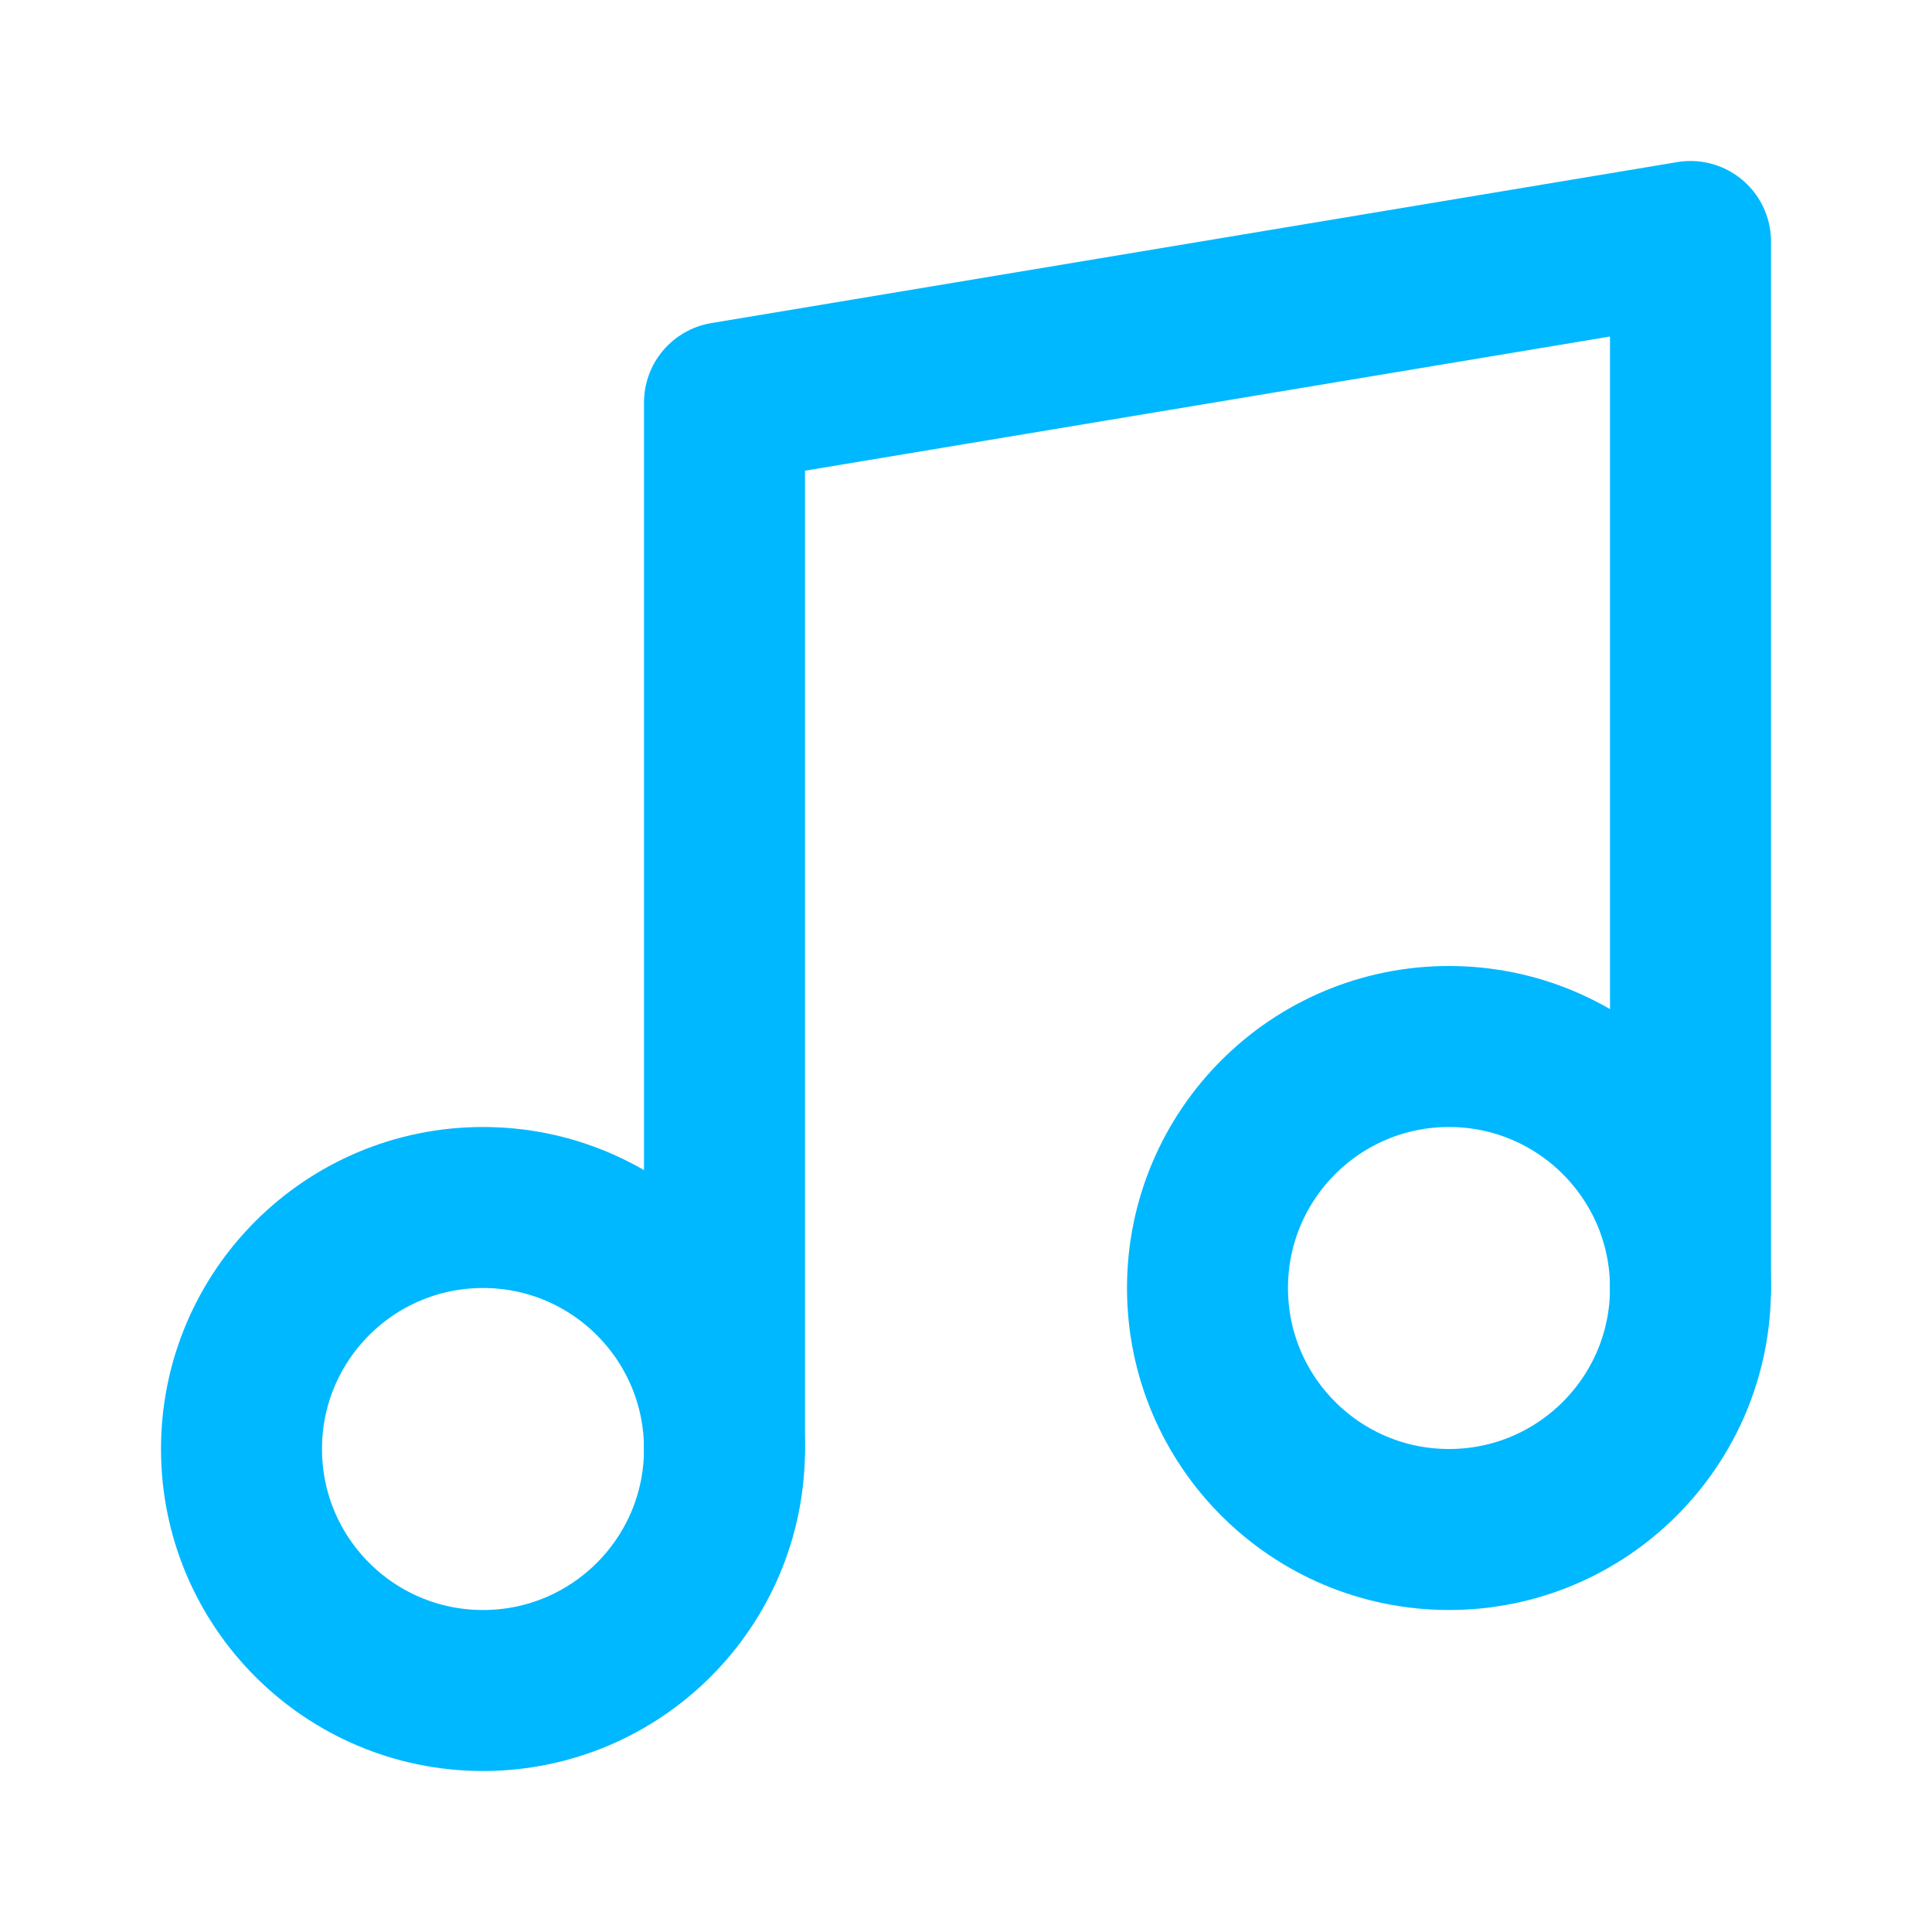
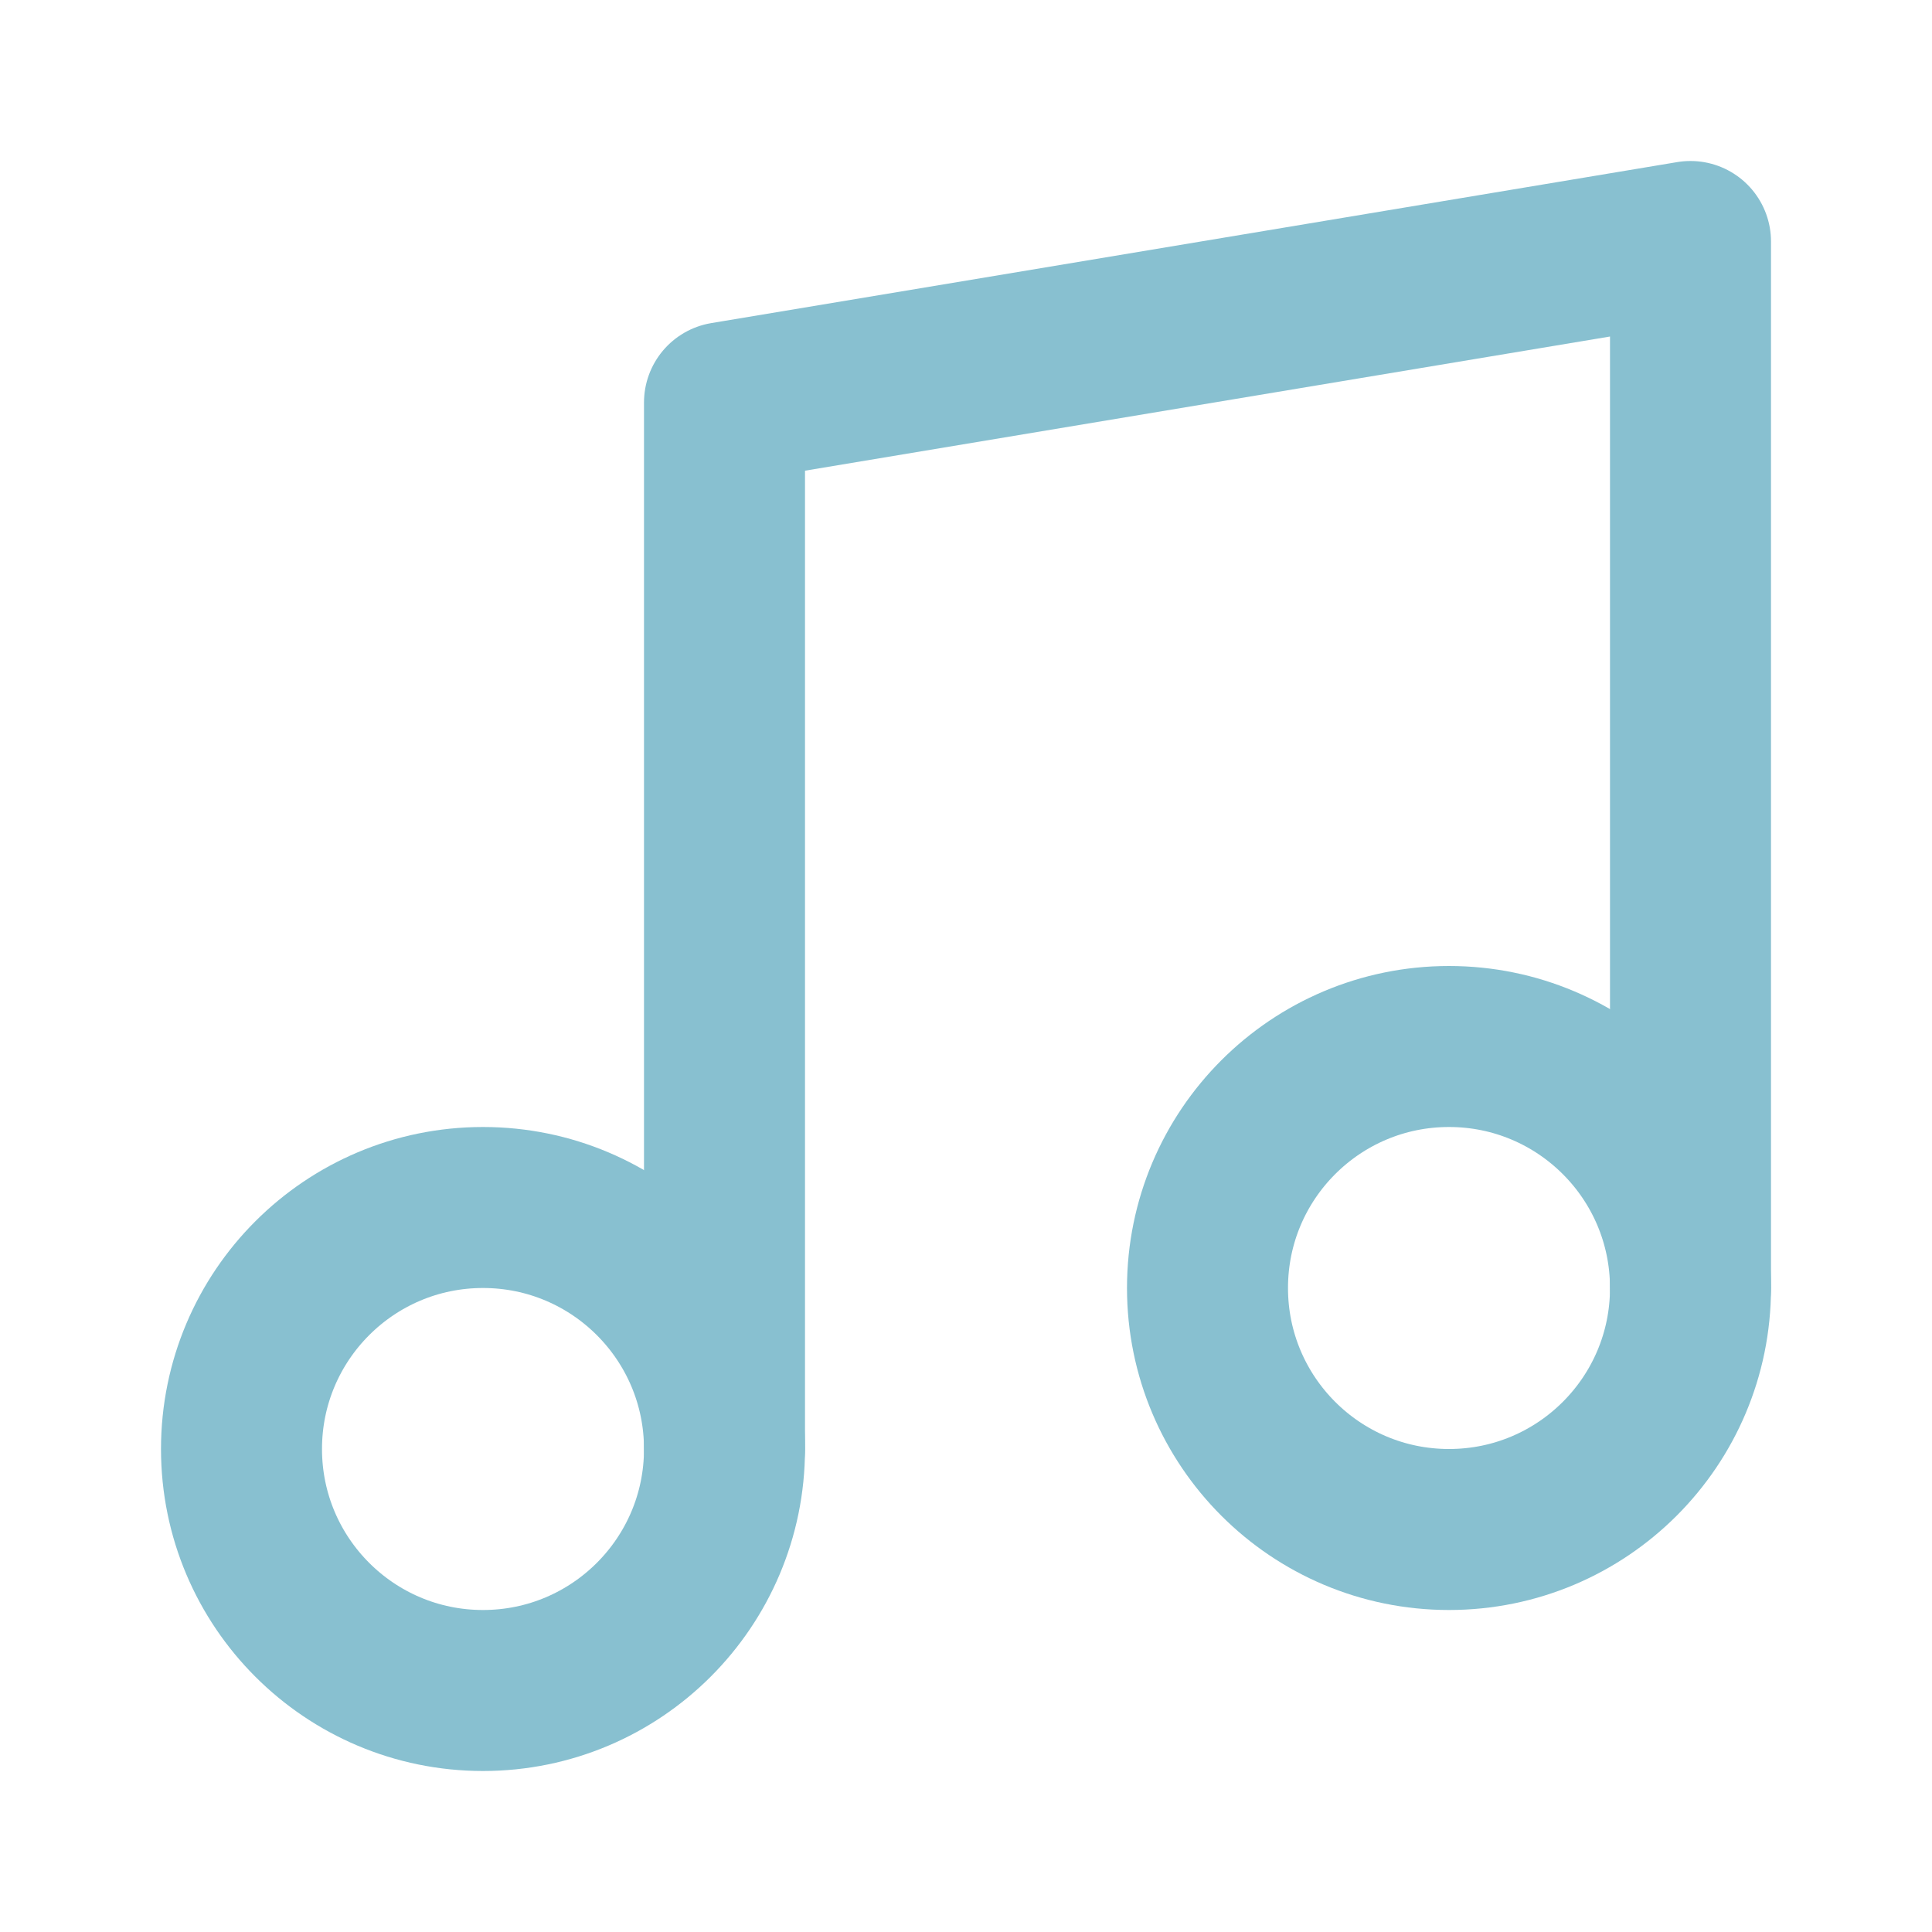
- <svg xmlns="http://www.w3.org/2000/svg" width="48" height="48" viewBox="0 0 24 24" fill="none" stroke="#00B8FF" stroke-width="2" stroke-linecap="round" stroke-linejoin="round" class="feather feather-music">
+ <svg xmlns="http://www.w3.org/2000/svg" width="48" height="48" viewBox="0 0 24 24" fill="none" stroke="#88C0D0" stroke-width="2" stroke-linecap="round" stroke-linejoin="round" class="feather feather-music">
  <path d="M9 18V5l12-2v13" />
  <circle cx="6" cy="18" r="3" />
  <circle cx="18" cy="16" r="3" />
</svg>
